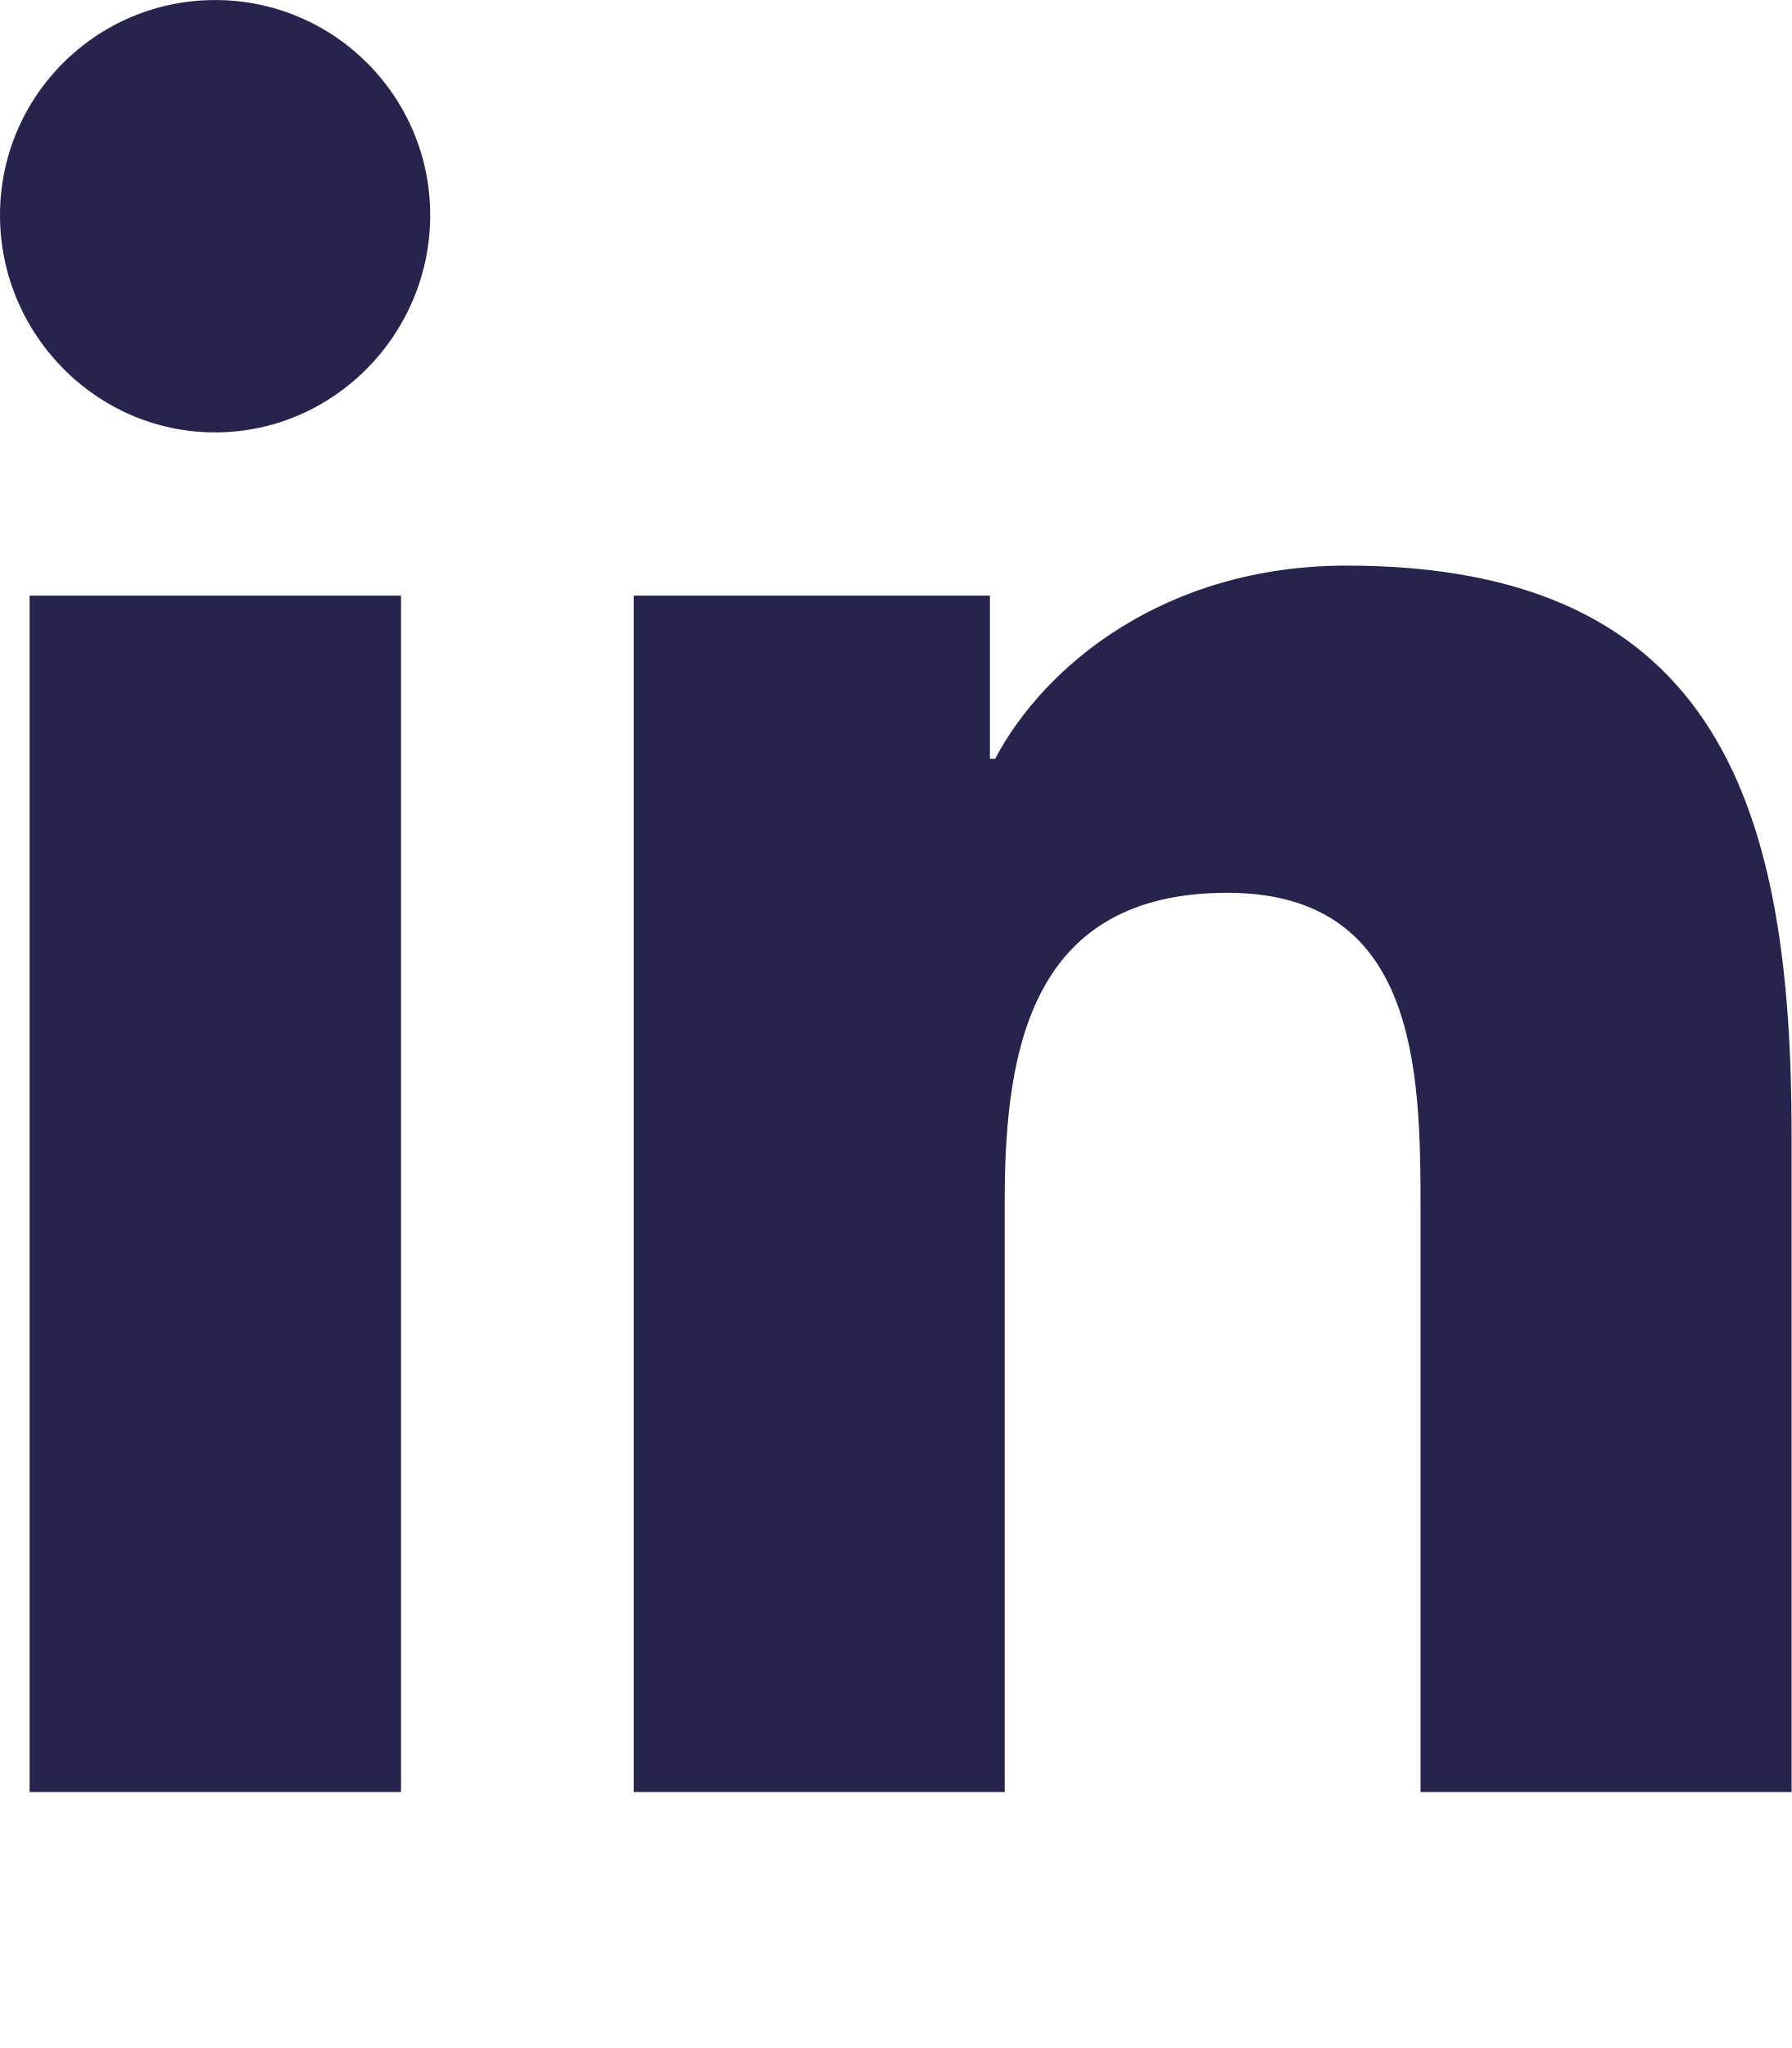
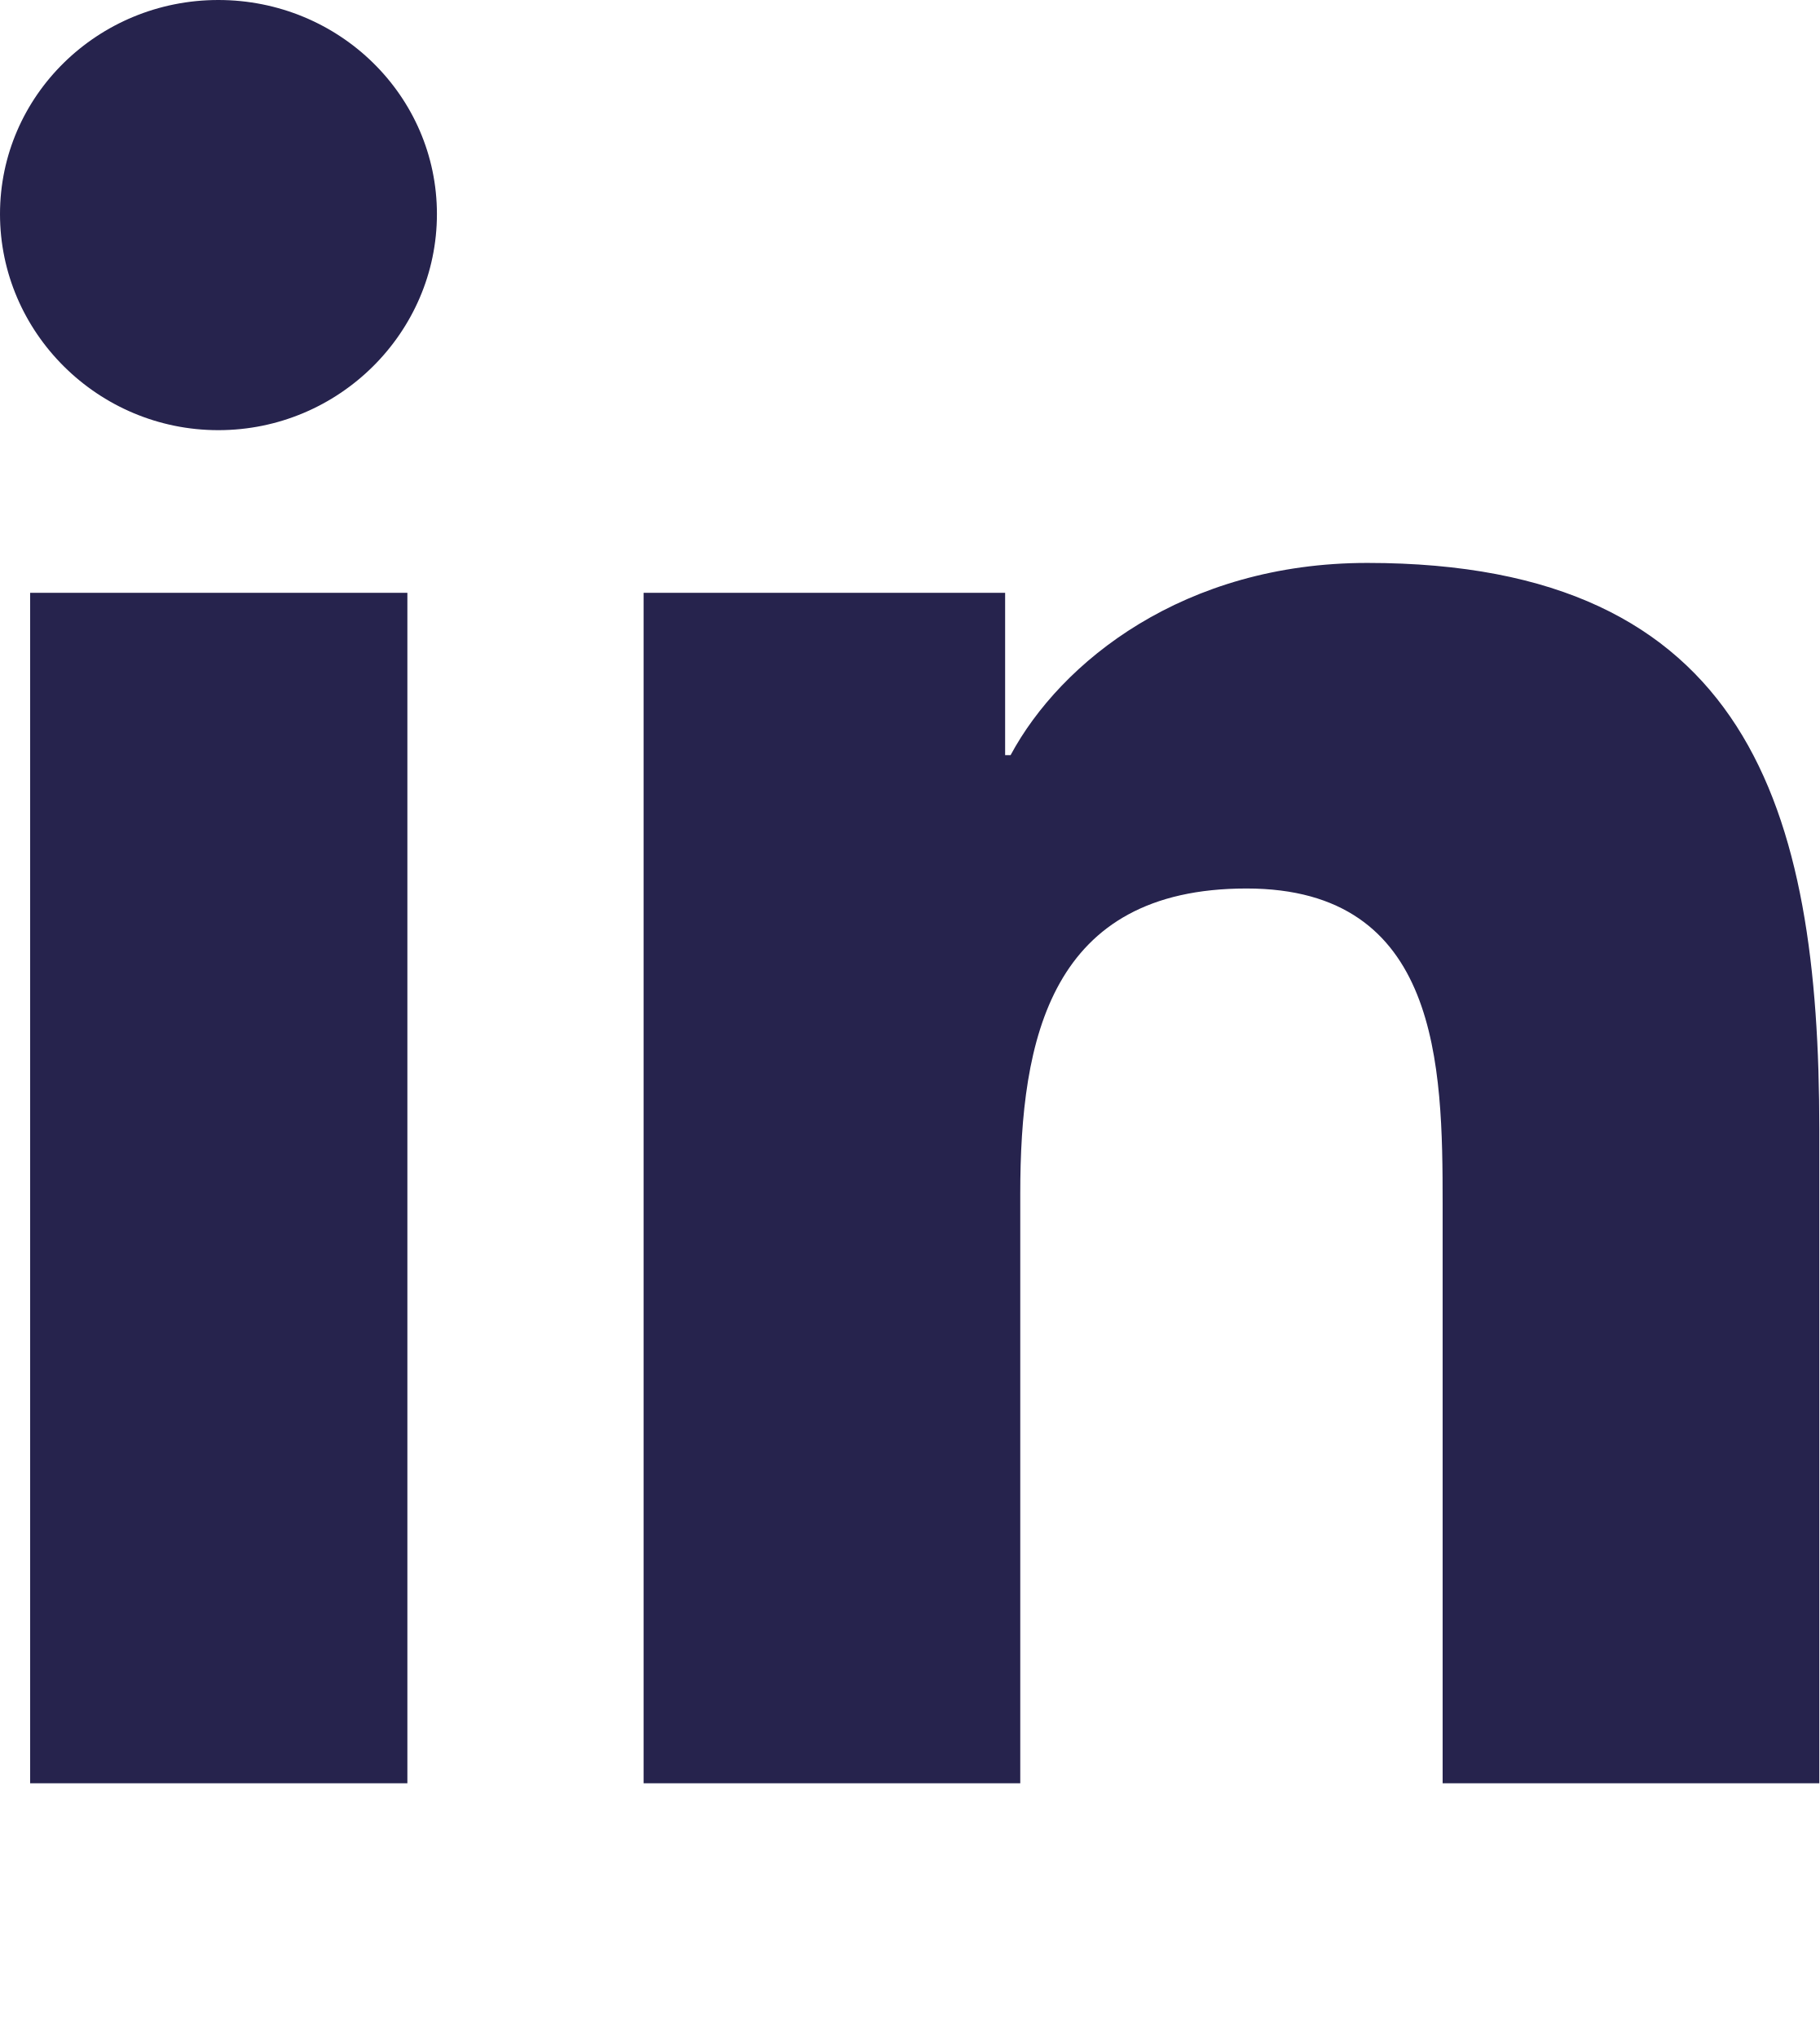
- <svg xmlns="http://www.w3.org/2000/svg" width="448" height="512">
-   <rect id="backgroundrect" width="100%" height="100%" x="0" y="0" fill="none" stroke="none" />
-   <g class="currentLayer" style="">
-     <path d="M100.28 448H7.4V148.9h92.88zM53.79 108.1C24.09 108.1 0 83.5 0 53.8a53.79 53.79 0 0 1 107.58 0c0 29.7-24.1 54.3-53.79 54.3zM447.9 448h-92.68V302.4c0-34.7-.7-79.2-48.29-79.2-48.29 0-55.69 37.7-55.69 76.7V448h-92.78V148.9h89.08v40.8h1.3c12.4-23.5 42.69-48.3 87.88-48.3 94 0 111.28 61.9 111.28 142.3V448z" id="svg_1" class="selected" fill-opacity="1" fill="#26234d" />
+ <svg xmlns="http://www.w3.org/2000/svg" width="25px" height="px" viewBox="0 0 25 28" version="1.1">
+   <g id="surface1">
+     <path style=" stroke:none;fill-rule:nonzero;fill:rgb(14.902%,13.725%,30.196%);fill-opacity:1;" d="M 5.598 24.5 L 0.414 24.5 L 0.414 8.145 L 5.598 8.145 Z M 3 5.91 C 1.344 5.91 0 4.566 0 2.941 C 0 1.316 1.344 0 3 0 C 4.66 0 6.004 1.316 6.004 2.941 C 6.004 4.566 4.66 5.91 3 5.91 Z M 24.996 24.5 L 19.824 24.5 L 19.824 16.539 C 19.824 14.641 19.785 12.207 17.129 12.207 C 14.434 12.207 14.02 14.27 14.02 16.402 L 14.02 24.5 L 8.844 24.5 L 8.844 8.145 L 13.812 8.145 L 13.812 10.375 L 13.887 10.375 C 14.578 9.09 16.27 7.734 18.789 7.734 C 24.035 7.734 25 11.117 25 15.516 L 25 24.5 Z M 24.996 24.5 " />
  </g>
</svg>
